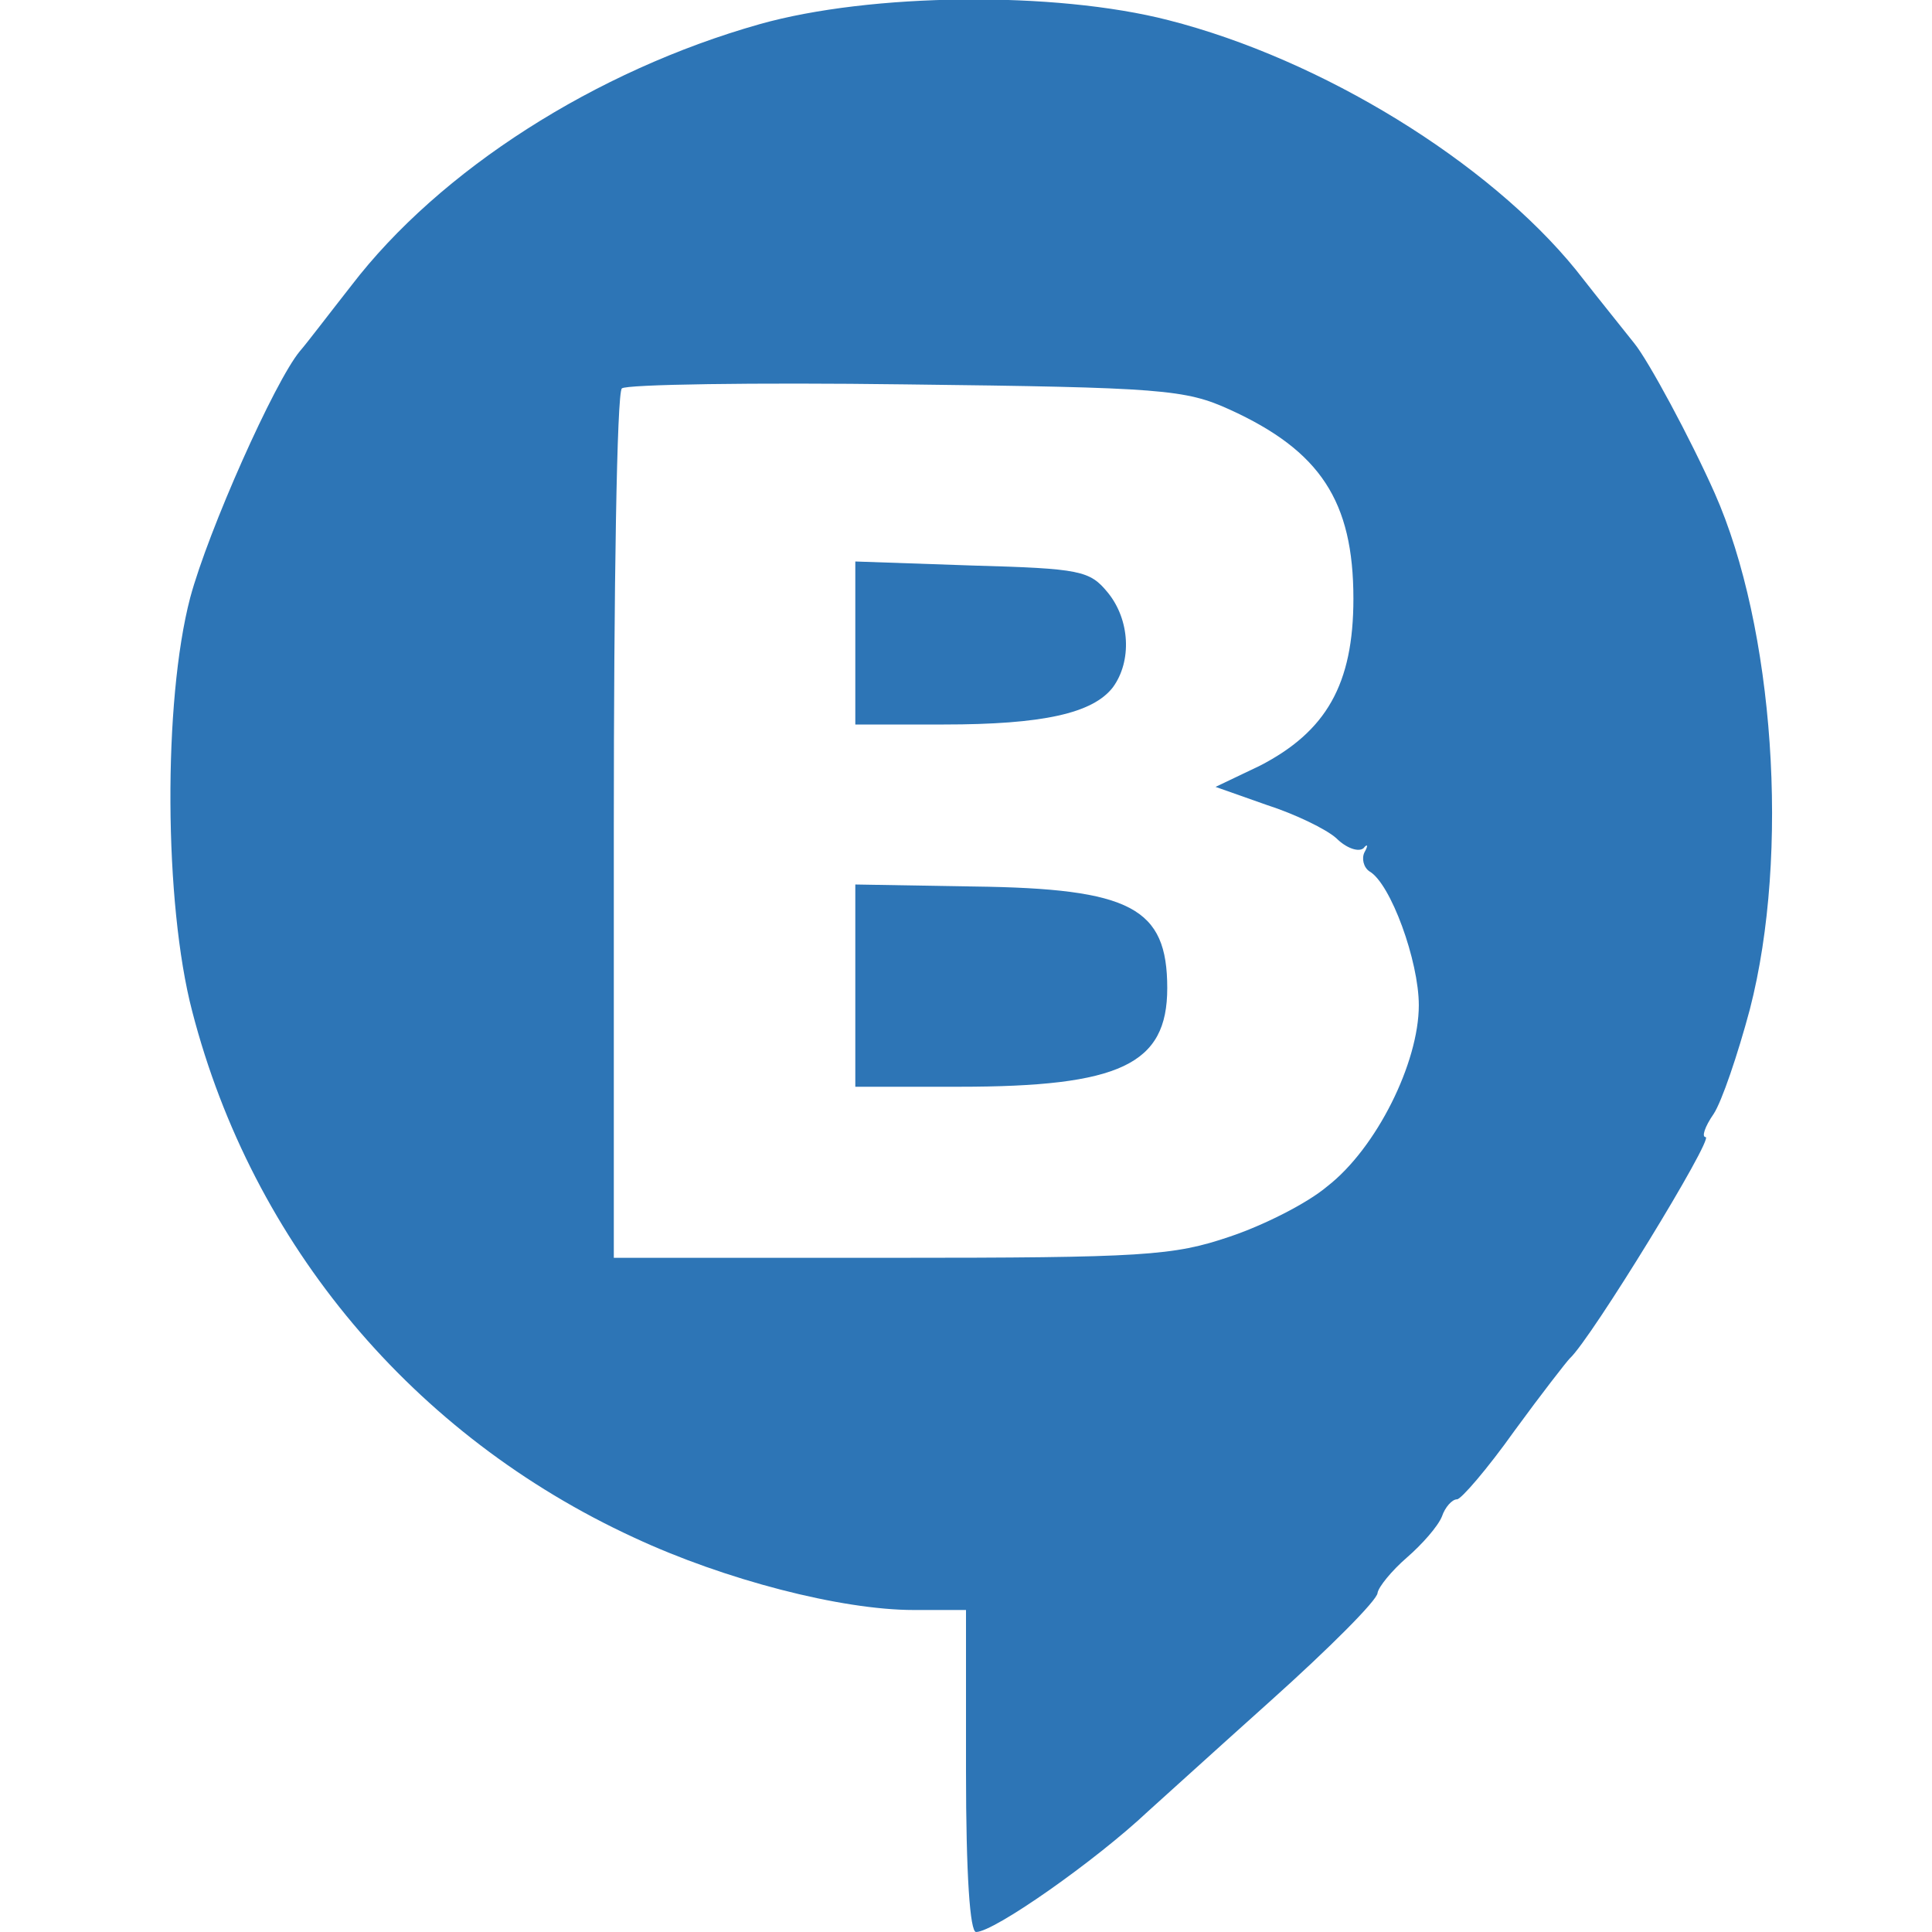
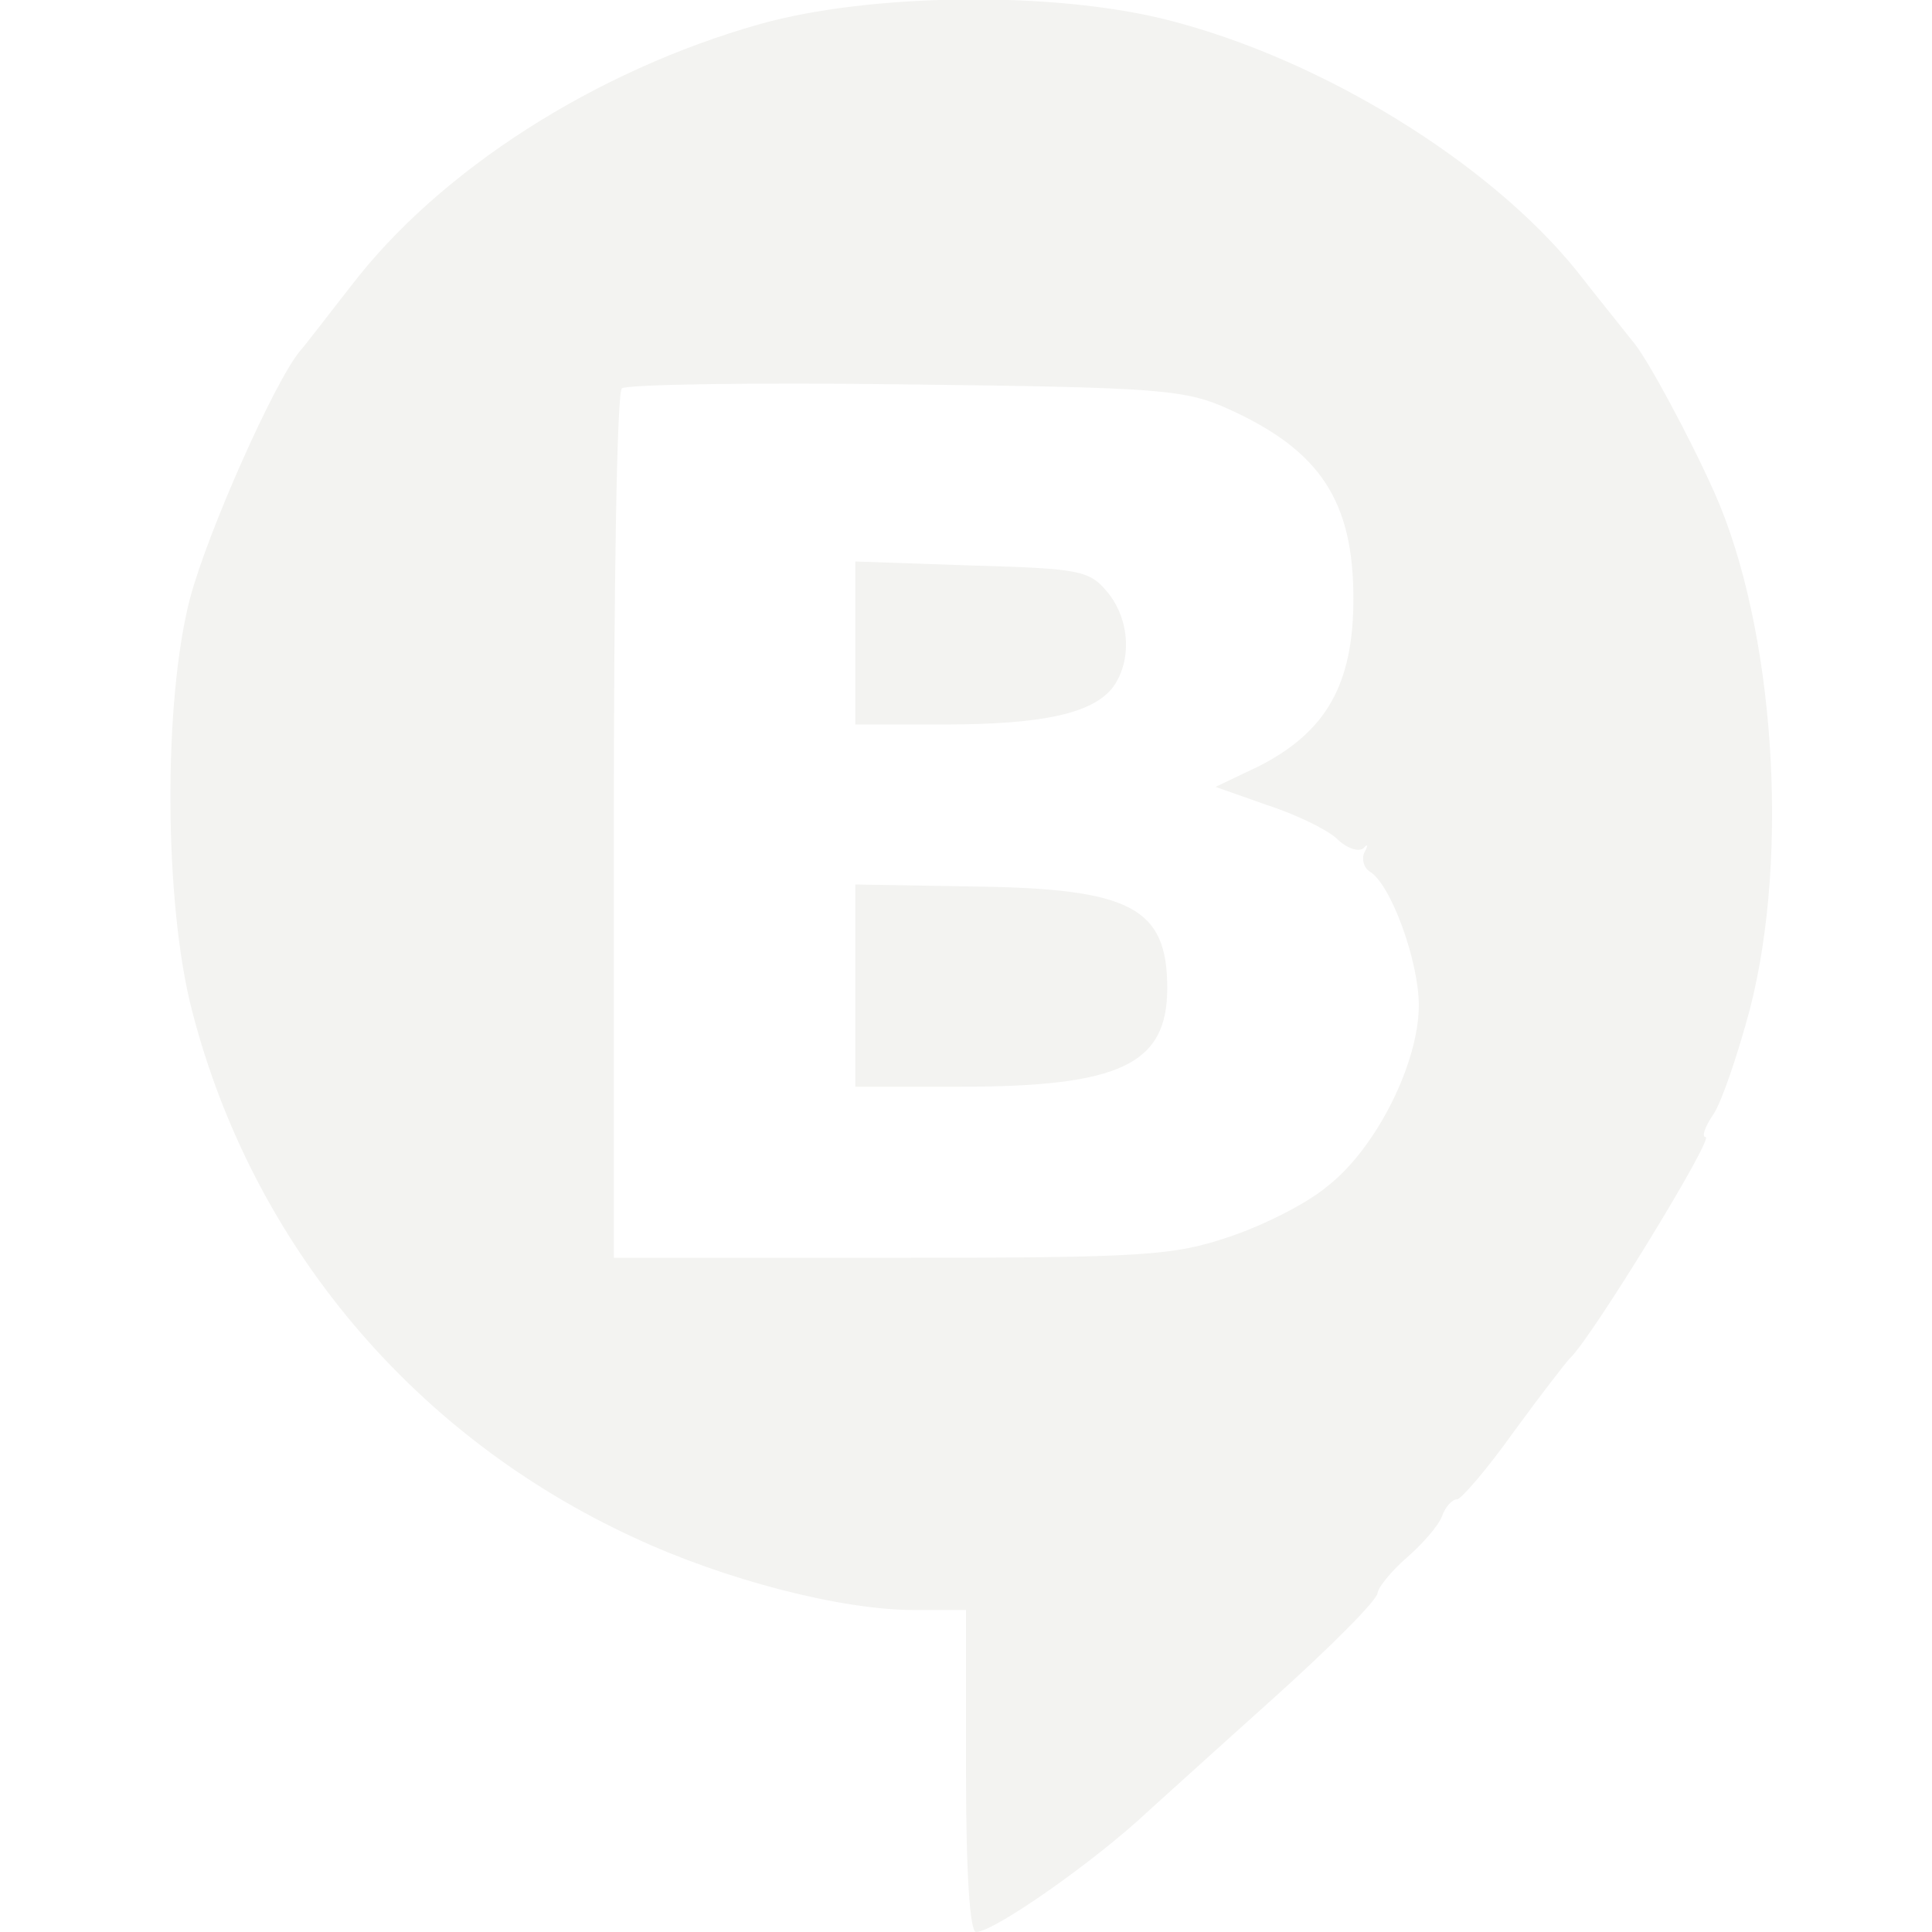
<svg xmlns="http://www.w3.org/2000/svg" version="1.0" width="192pt" height="192pt" viewBox="0 0 192 192" preserveAspectRatio="xMidYMid meet" id="BenM (client)I">
-   <g transform="translate(0,192) scale(0.1,-0.1)" fill="#2d75b6" stroke="none">
+   <g transform="translate(0,192) scale(0.1,-0.1)" fill="#f3f3f1" stroke="none">
    <path d="M755 1896 c-163 -46 -318 -145 -406 -260 -22 -28 -44 -57 -51 -65     -25 -30 -91 -178 -109 -245 -27 -103 -26 -304 2 -411 60 -232 220 -422 439     -523 90 -42 206 -72 278 -72 l52 0 0 -160 c0 -104 4 -160 10 -160 18 0 119 71     171 120 9 8 64 58 122 110 58 52 106 100 106 107 1 6 14 22 29 35 15 13 31 31     35 41 3 9 10 17 15 17 4 0 30 30 57 68 27 37 52 69 55 72 21 19 144 220 135     220 -4 0 -1 10 8 23 8 12 24 59 36 104 40 155 24 380 -35 513 -24 54 -66 132     -80 149 -7 9 -33 41 -58 73 -87 107 -252 209 -405 248 -113 29 -296 27 -406     -4z m467 -383 c90 -41 123 -91 123 -188 0 -85 -27 -132 -93 -166 l-44 -21 51     -18 c28 -9 59 -24 69 -33 10 -10 22 -14 27 -10 4 5 5 3 1 -4 -3 -6 -1 -15 5     -19 21 -12 49 -89 49 -133 0 -57 -42 -142 -91 -180 -20 -17 -64 -39 -97 -50     -56 -19 -85 -21 -337 -21 l-275 0 0 428 c0 236 3 432 8 436 4 4 131 6 282 4     255 -3 278 -5 322 -25z" />
    <path d="M850 1281 l0 -81 88 0 c98 0 148 11 168 37 19 26 17 67 -5 94 -18 22     -27 24 -135 27 l-116 4 0 -81z" />
    <path d="M850 941 l0 -101 103 0 c160 0 207 22 207 98 0 80 -36 99 -192 101     l-118 2 0 -100z" />
  </g>
</svg>
